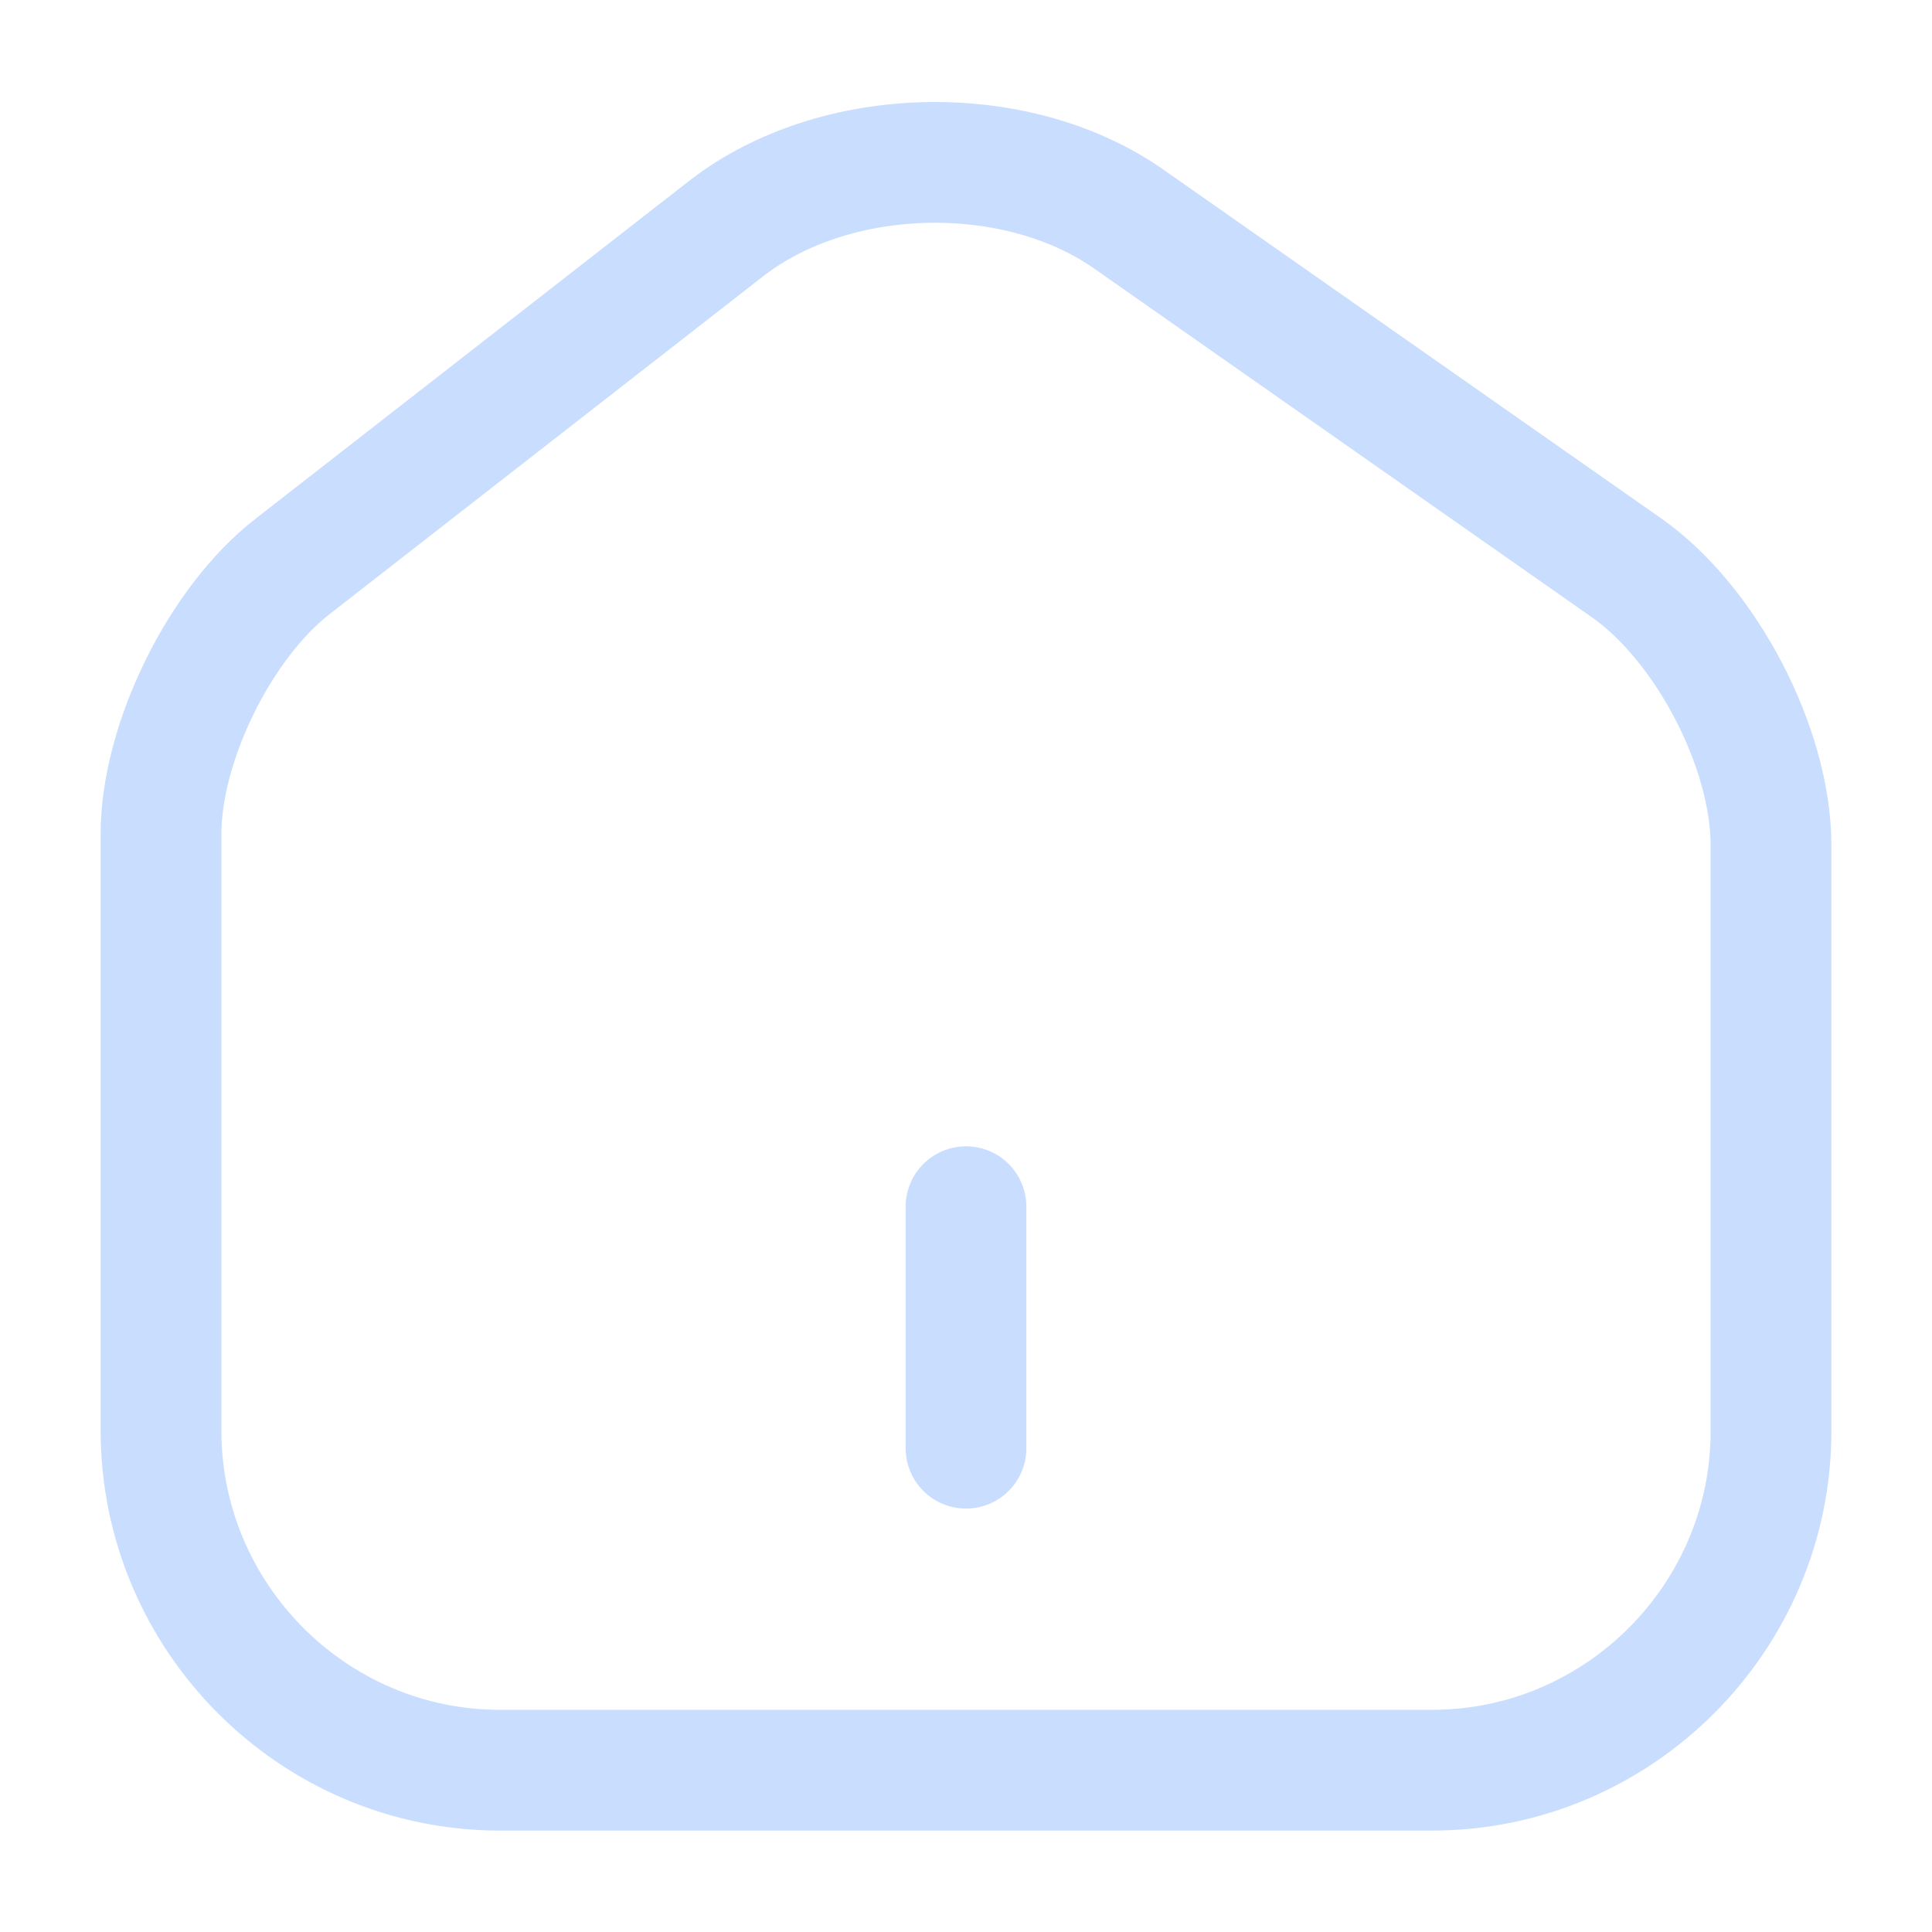
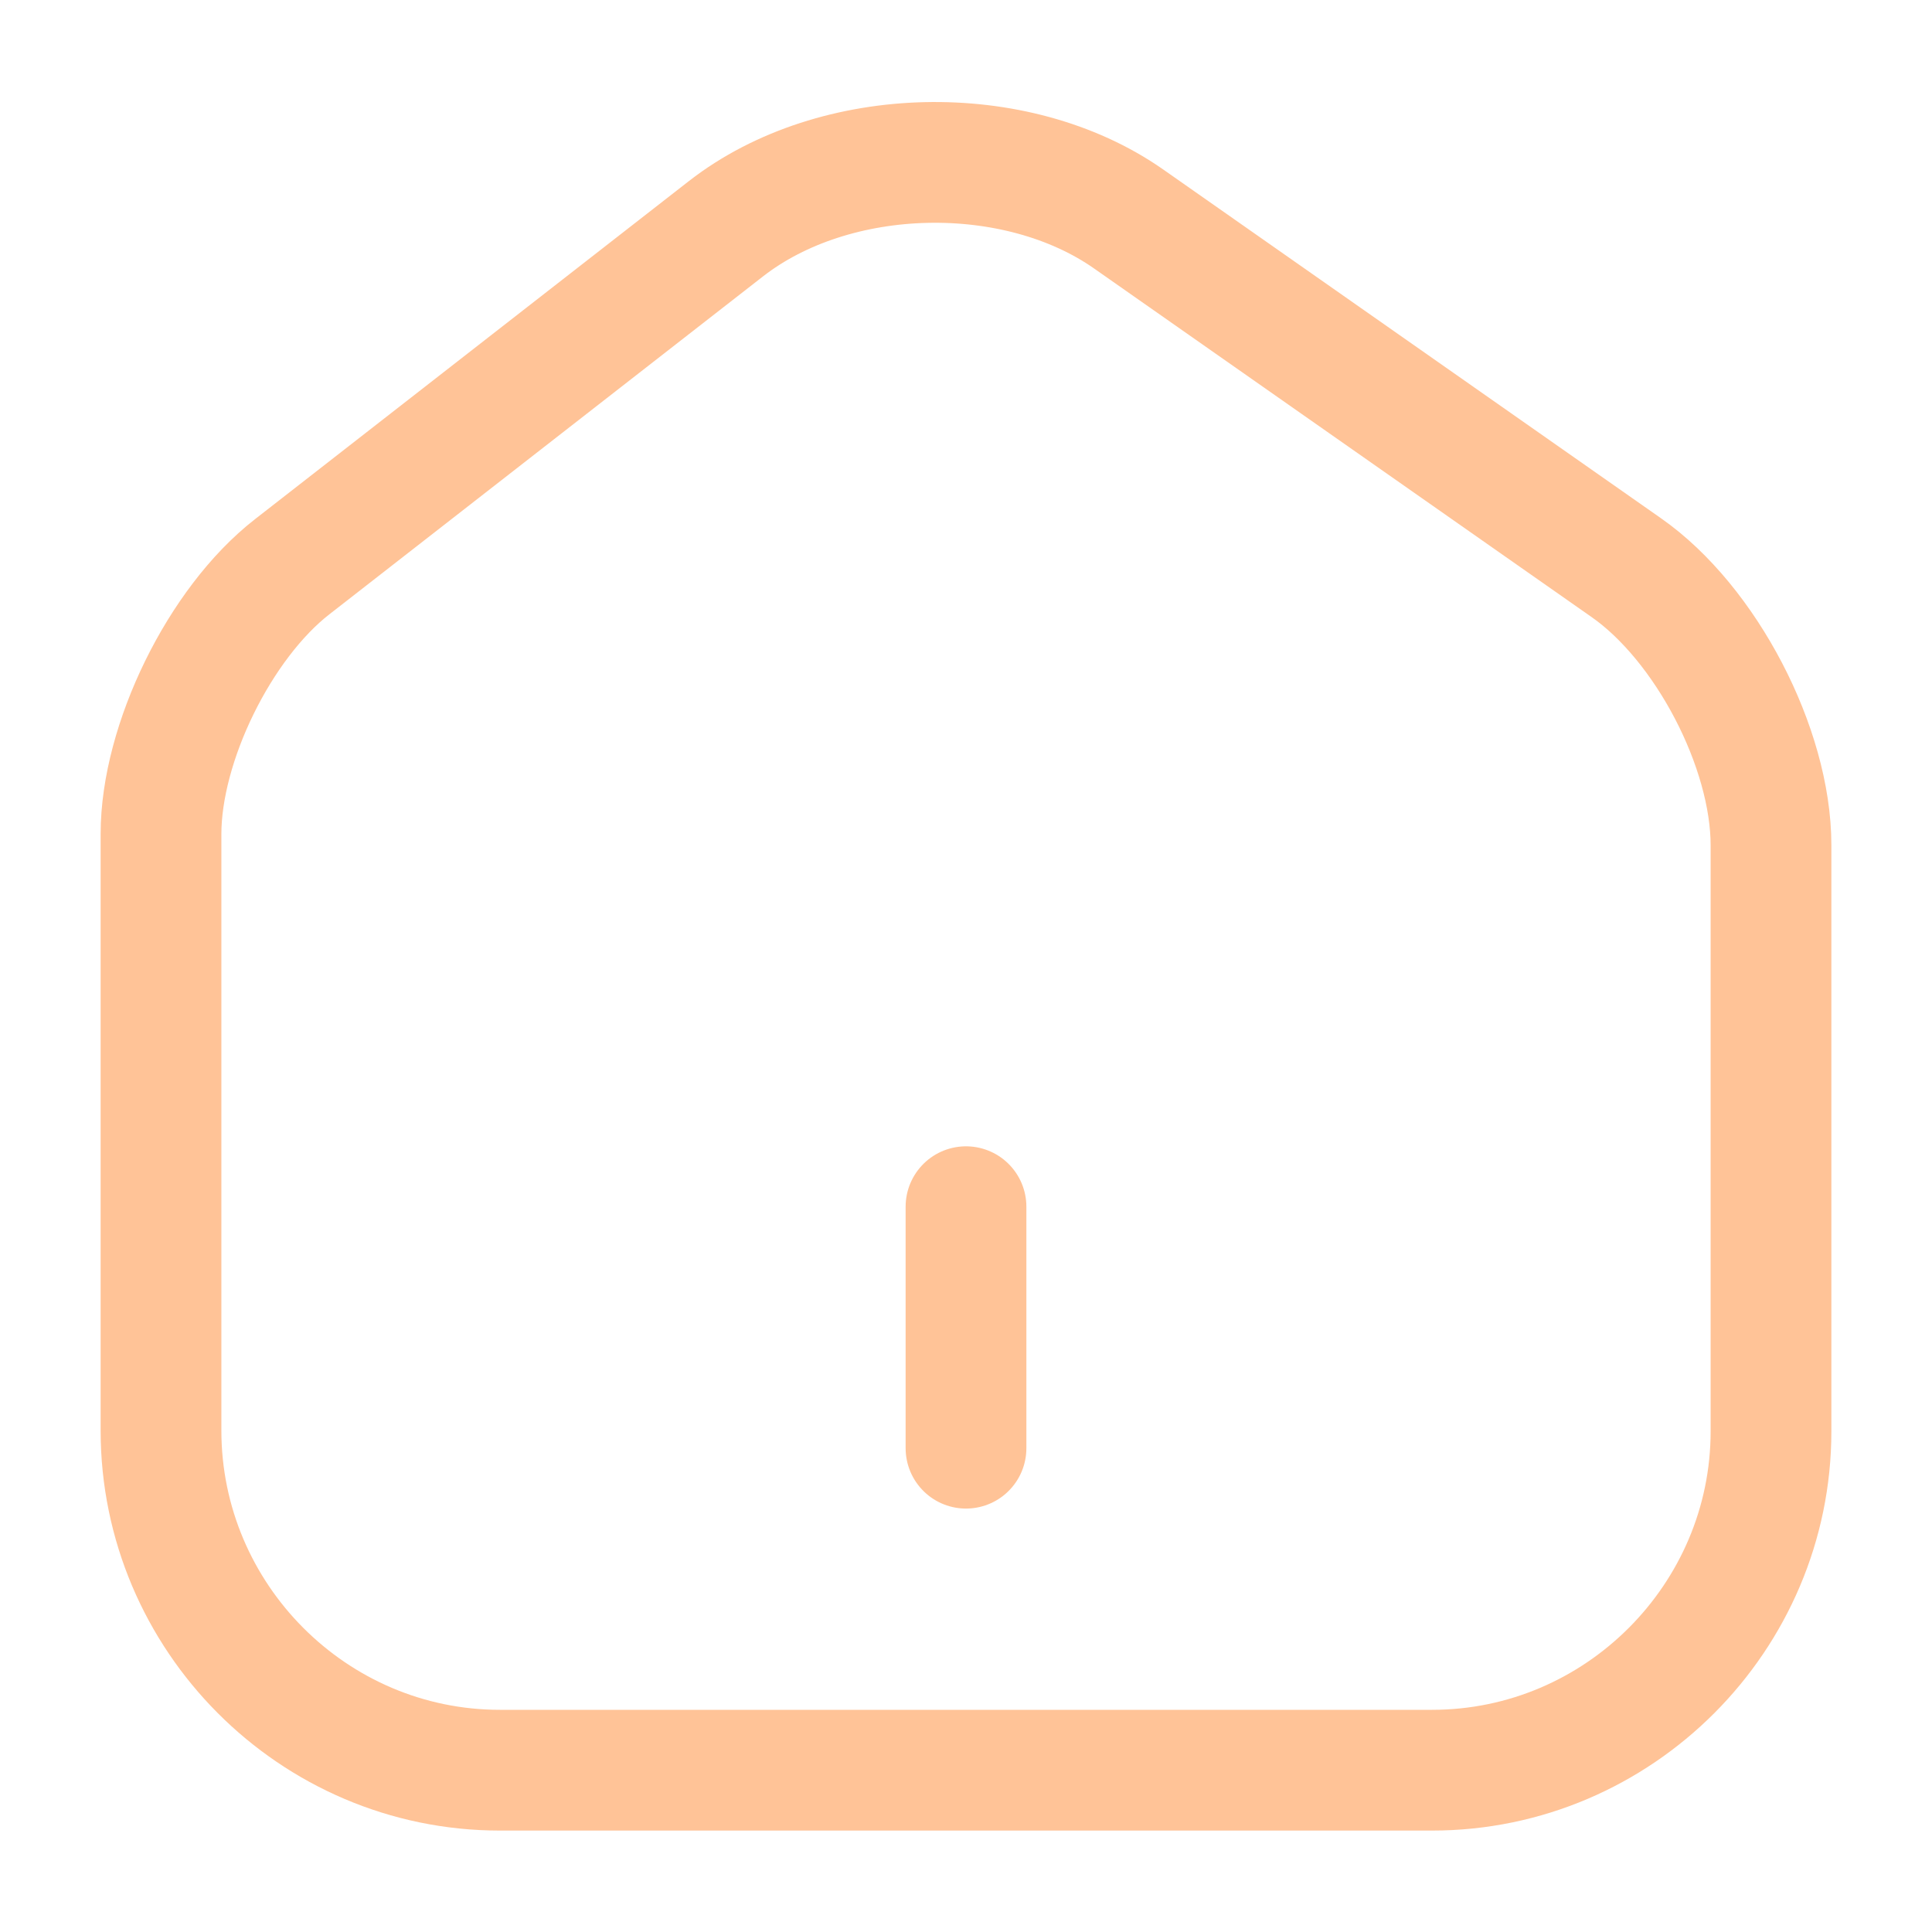
<svg xmlns="http://www.w3.org/2000/svg" width="24" height="24" viewBox="0 0 24 24" fill="none">
-   <path d="M12 17.99V14.99M9.02 2.84L3.63 7.04C2.73 7.74 2 9.23 2 10.36V17.77C2 20.09 3.89 21.99 6.21 21.99H17.79C20.11 21.99 22 20.09 22 17.78V10.5C22 9.29 21.19 7.74 20.2 7.05L14.02 2.72C12.62 1.74 10.37 1.79 9.02 2.84Z" stroke="#C9DDFF" stroke-width="1.5" stroke-linecap="round" stroke-linejoin="round" />
+   <path d="M12 17.99V14.99M9.02 2.84L3.63 7.04C2.73 7.74 2 9.23 2 10.36V17.77C2 20.09 3.89 21.99 6.21 21.99H17.79C20.11 21.99 22 20.09 22 17.78V10.5C22 9.29 21.19 7.74 20.2 7.05L14.02 2.72C12.62 1.74 10.37 1.79 9.02 2.84Z" stroke="#ffc397" stroke-width="1.5" stroke-linecap="round" stroke-linejoin="round" />
</svg>
